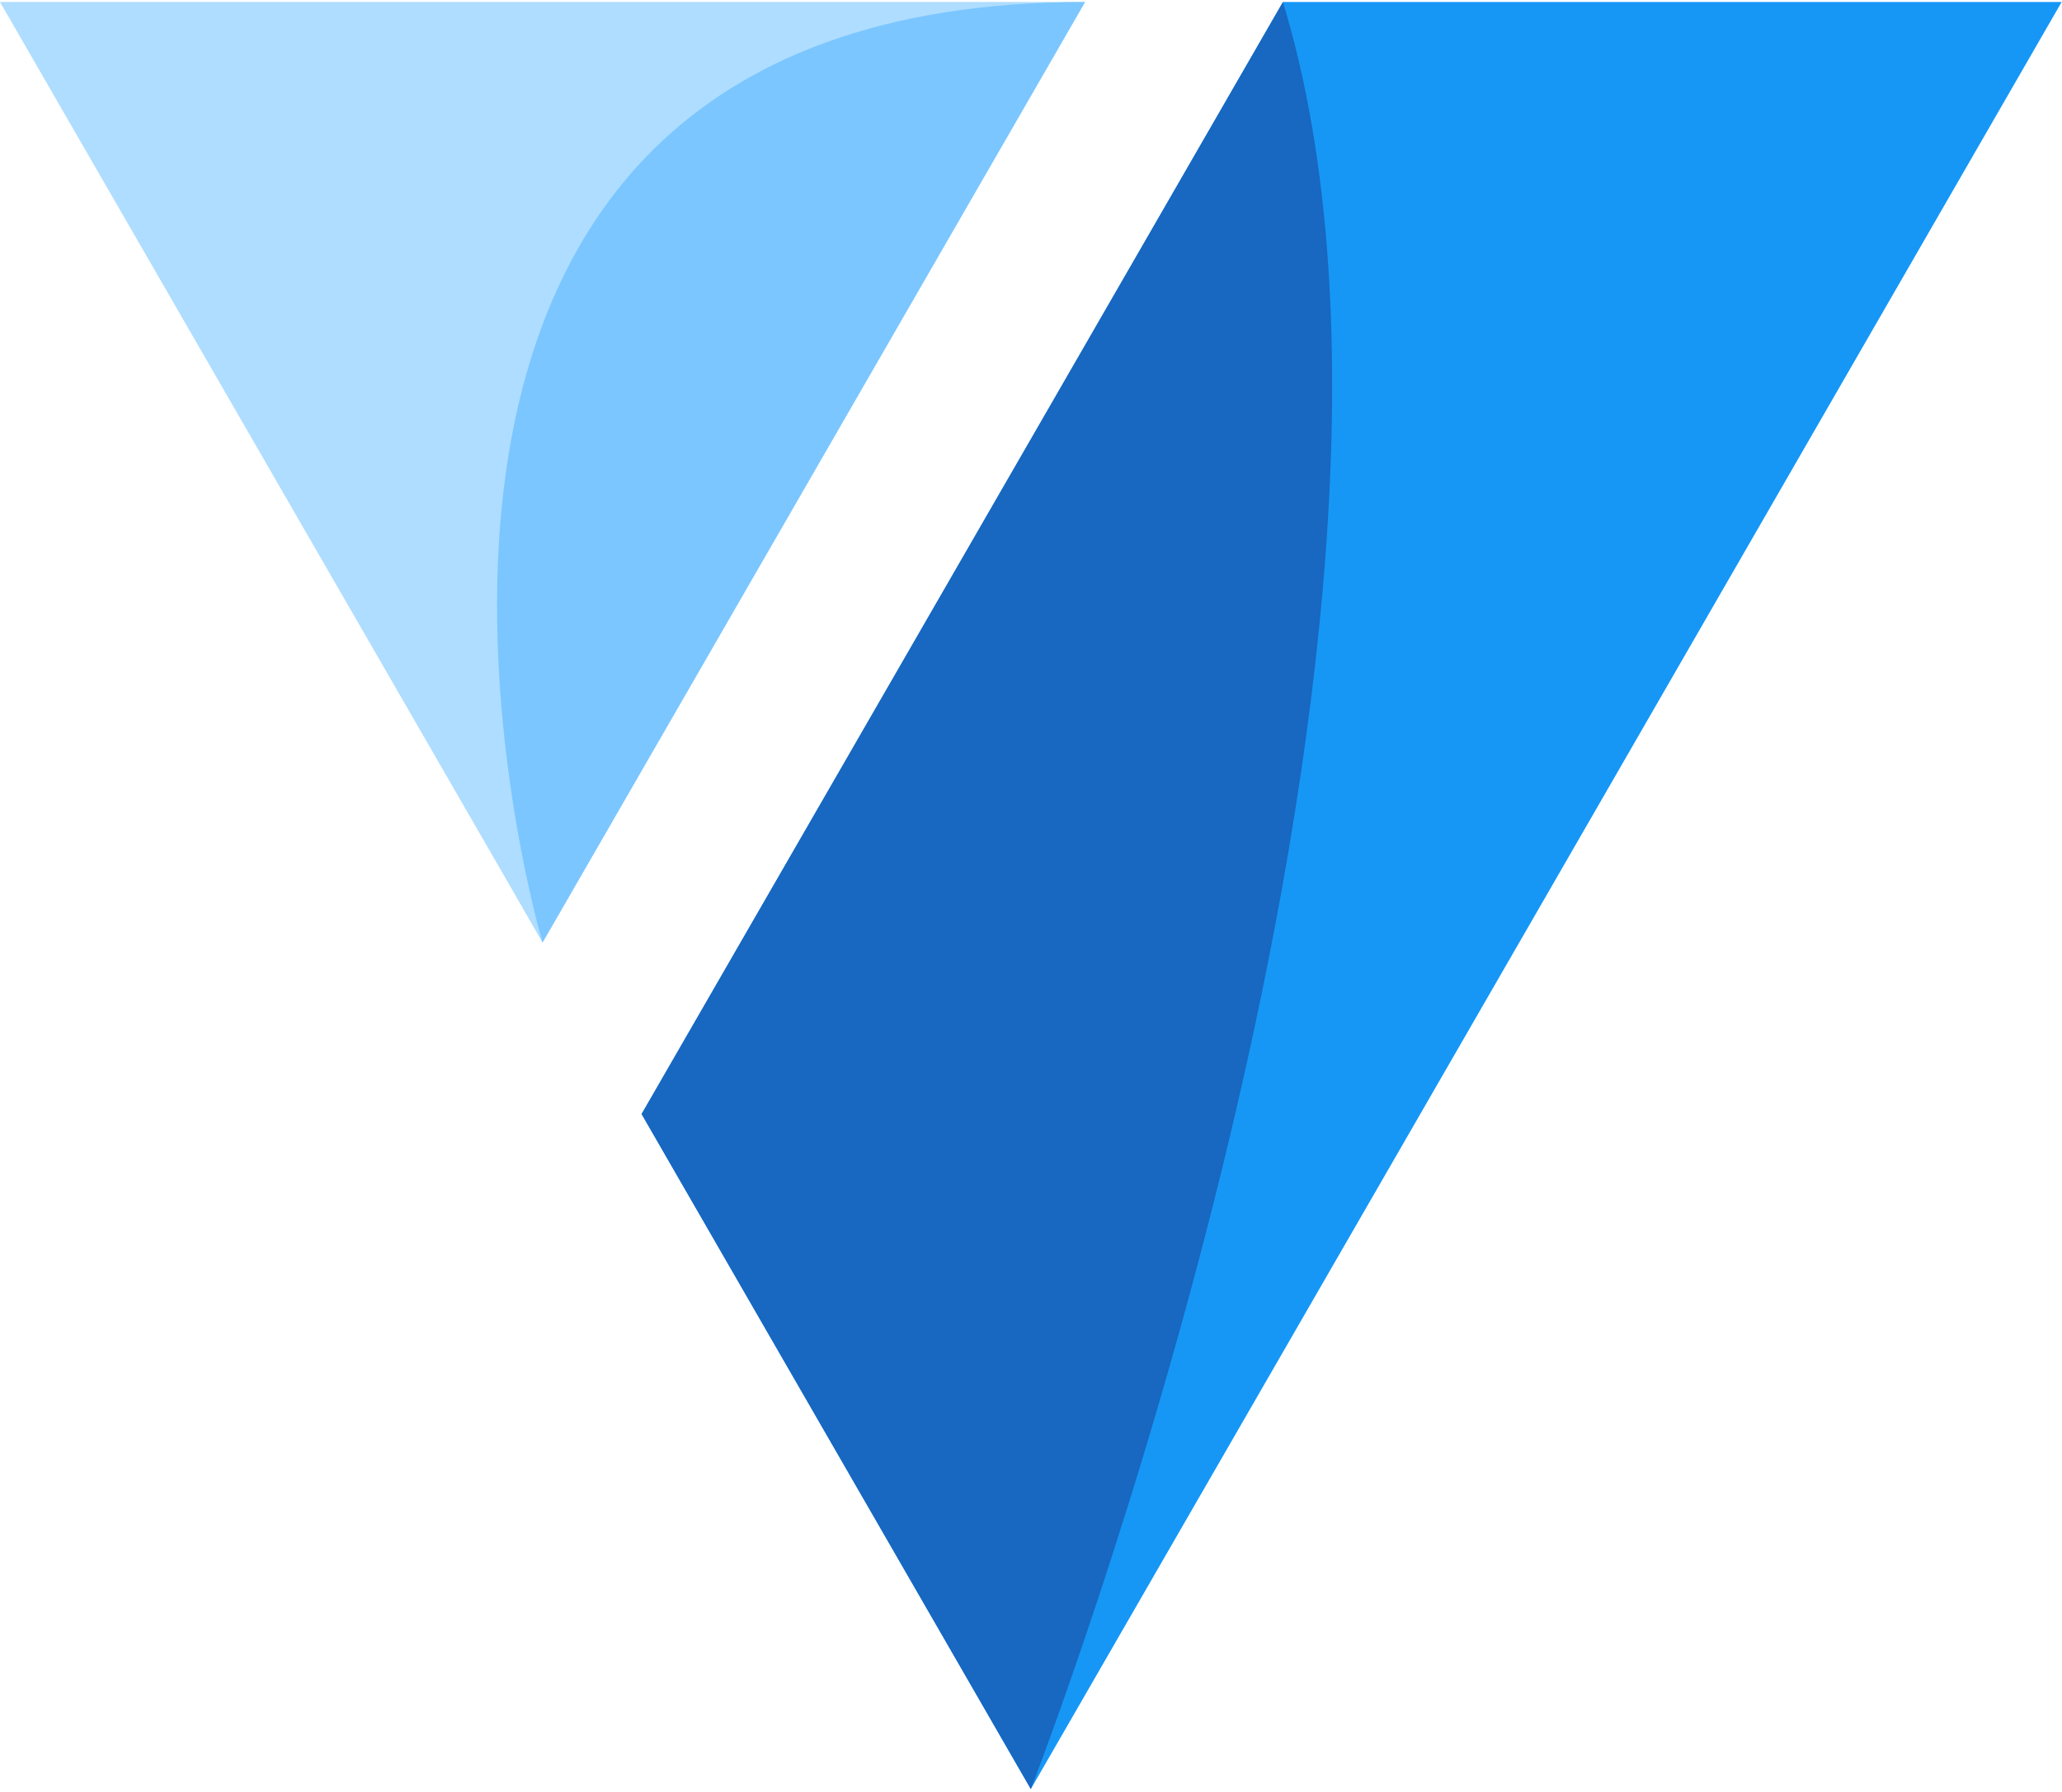
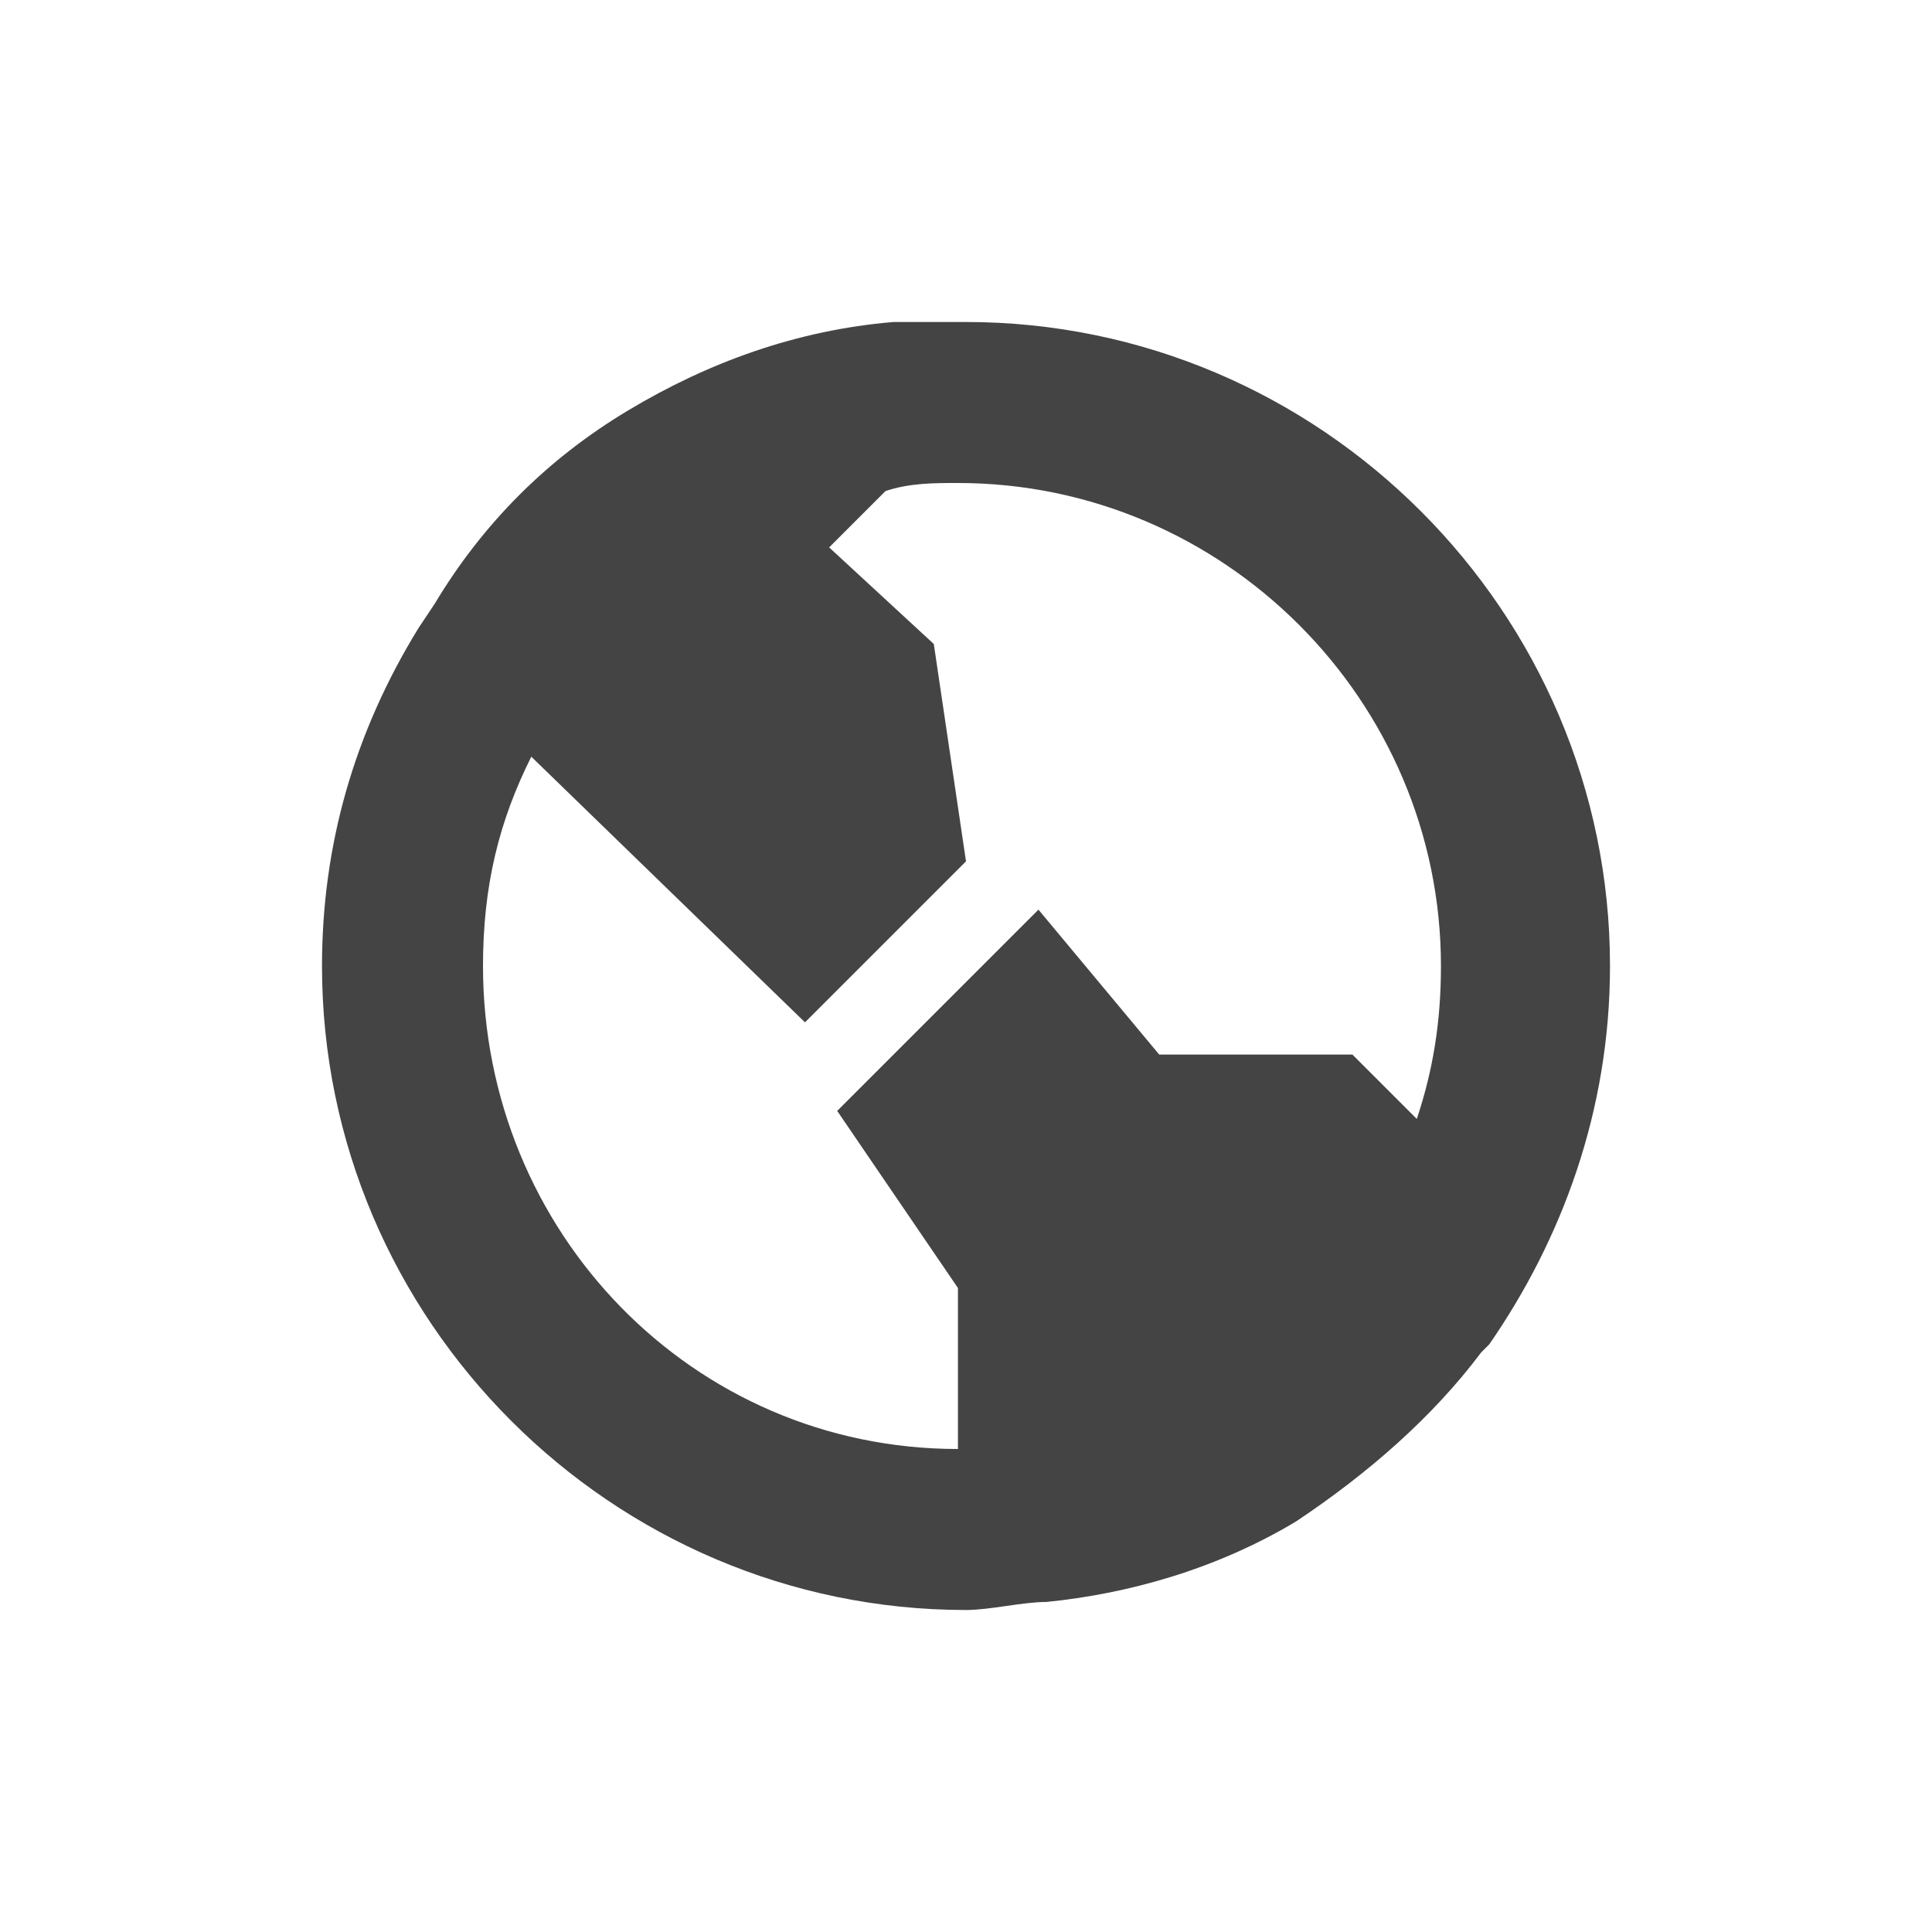
- <svg xmlns="http://www.w3.org/2000/svg" width="488" height="424" viewBox="0 0 488 424" fill="none">
-   <path d="M249.126 95.017L151.843 263.694L243.959 423.473L365.966 211.973L487.918 0.473H303.629L249.126 95.017Z" fill="#1697F6" />
-   <path d="M122.007 211.973L128.396 223.096L219.402 65.263L256.793 0.473H243.959H0L122.007 211.973Z" fill="#AEDDFF" />
-   <path d="M303.629 0.473C349.743 152.355 243.959 423.473 243.959 423.473L151.843 263.694L303.629 0.473Z" fill="#1867C0" />
-   <path d="M256.793 0.473C62.504 0.473 128.397 223.096 128.397 223.096L256.793 0.473Z" fill="#7BC6FF" />
+ <svg xmlns="http://www.w3.org/2000/svg" t="1677337767200" class="icon" viewBox="0 0 1024 1024" version="1.1" p-id="2835" width="200" height="200">
+   <path d="M554.667 849.067c-12.8 0-29.867 4.267-42.667 4.267-187.733 0-341.333-153.6-341.333-341.333 0-64 17.067-123.733 51.2-179.2l8.533-12.8c25.6-42.667 59.733-76.8 102.4-102.4 42.667-25.6 89.6-42.667 140.8-46.933h38.4c187.733 0 341.333 153.6 341.333 341.333 0 76.8-25.6 145.067-64 200.533l-4.267 4.267c-25.6 34.133-59.733 64-98.133 89.6-42.667 25.6-89.6 38.4-132.267 42.667zM507.733 768v-85.333l-64-93.867 106.667-106.667 64 76.8h102.4l34.133 34.133c8.533-25.6 12.8-51.2 12.8-81.067 0-140.8-115.2-256-256-256-12.8 0-25.6 0-38.4 4.267l-29.867 29.867L494.933 341.333l17.067 115.2-85.333 85.333-145.067-140.8C264.533 435.2 256 469.333 256 512c0 140.8 110.933 256 251.733 256z" fill="#444444" p-id="2836" />
</svg>
